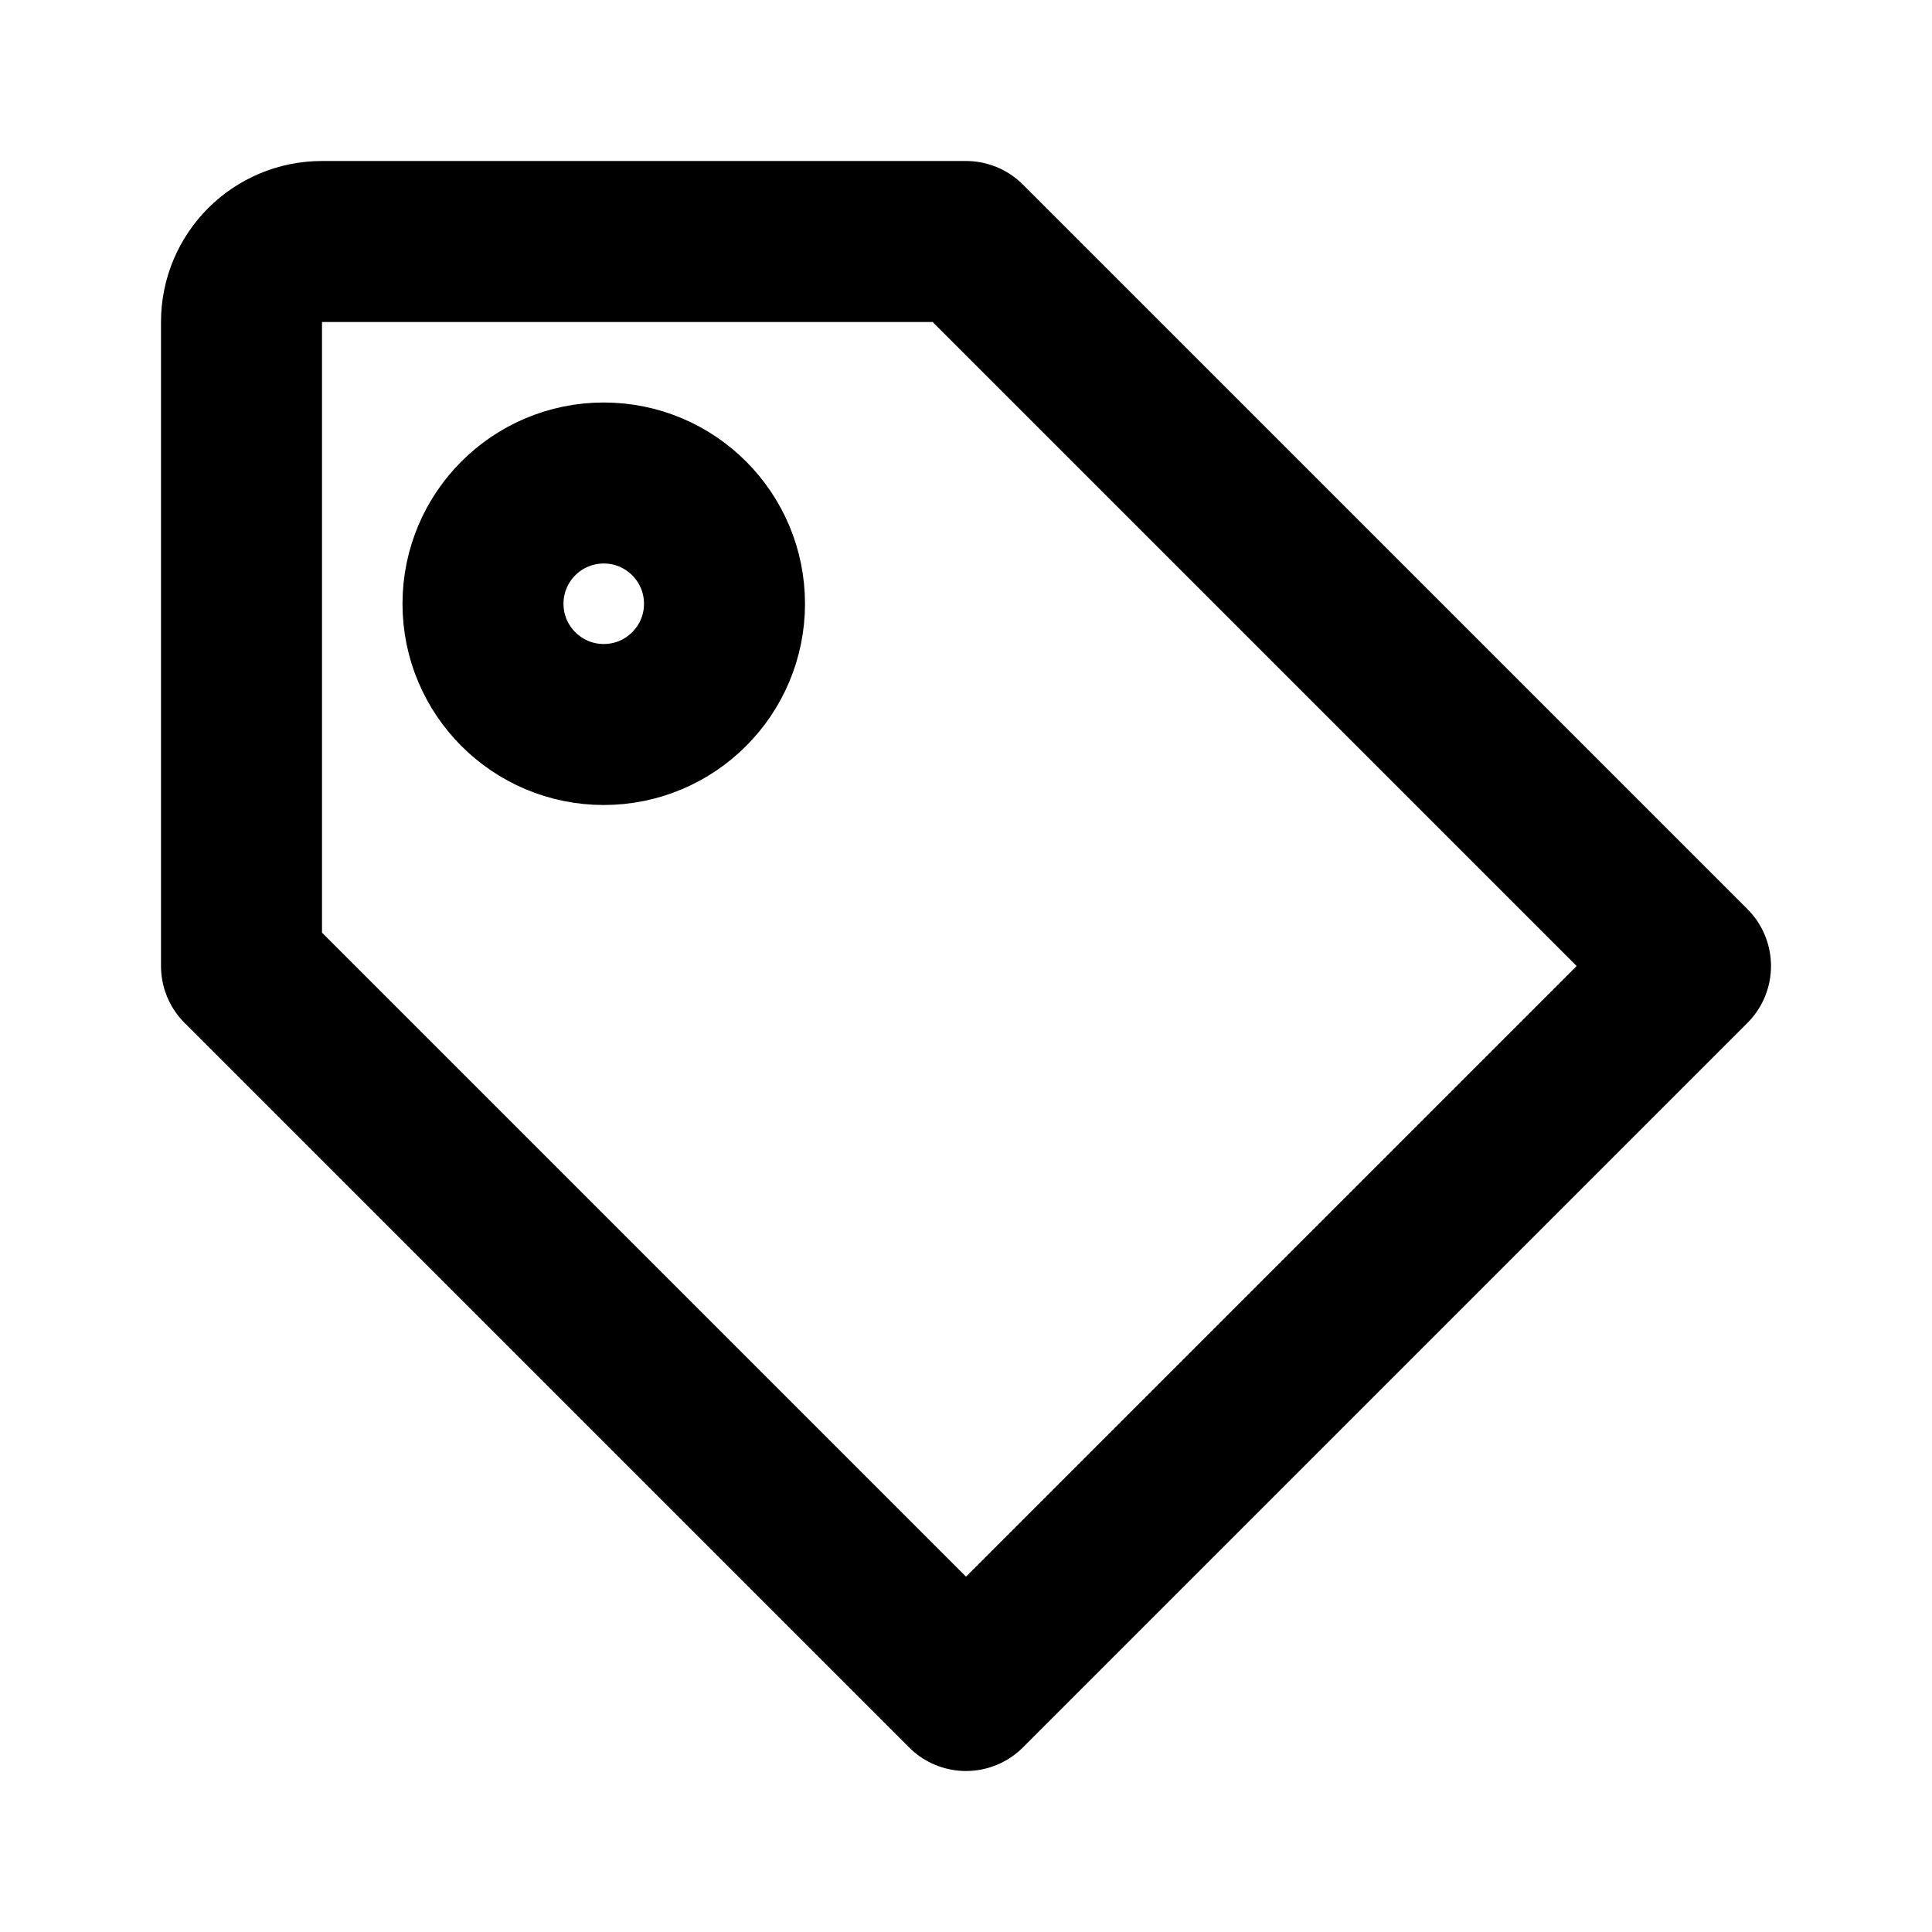
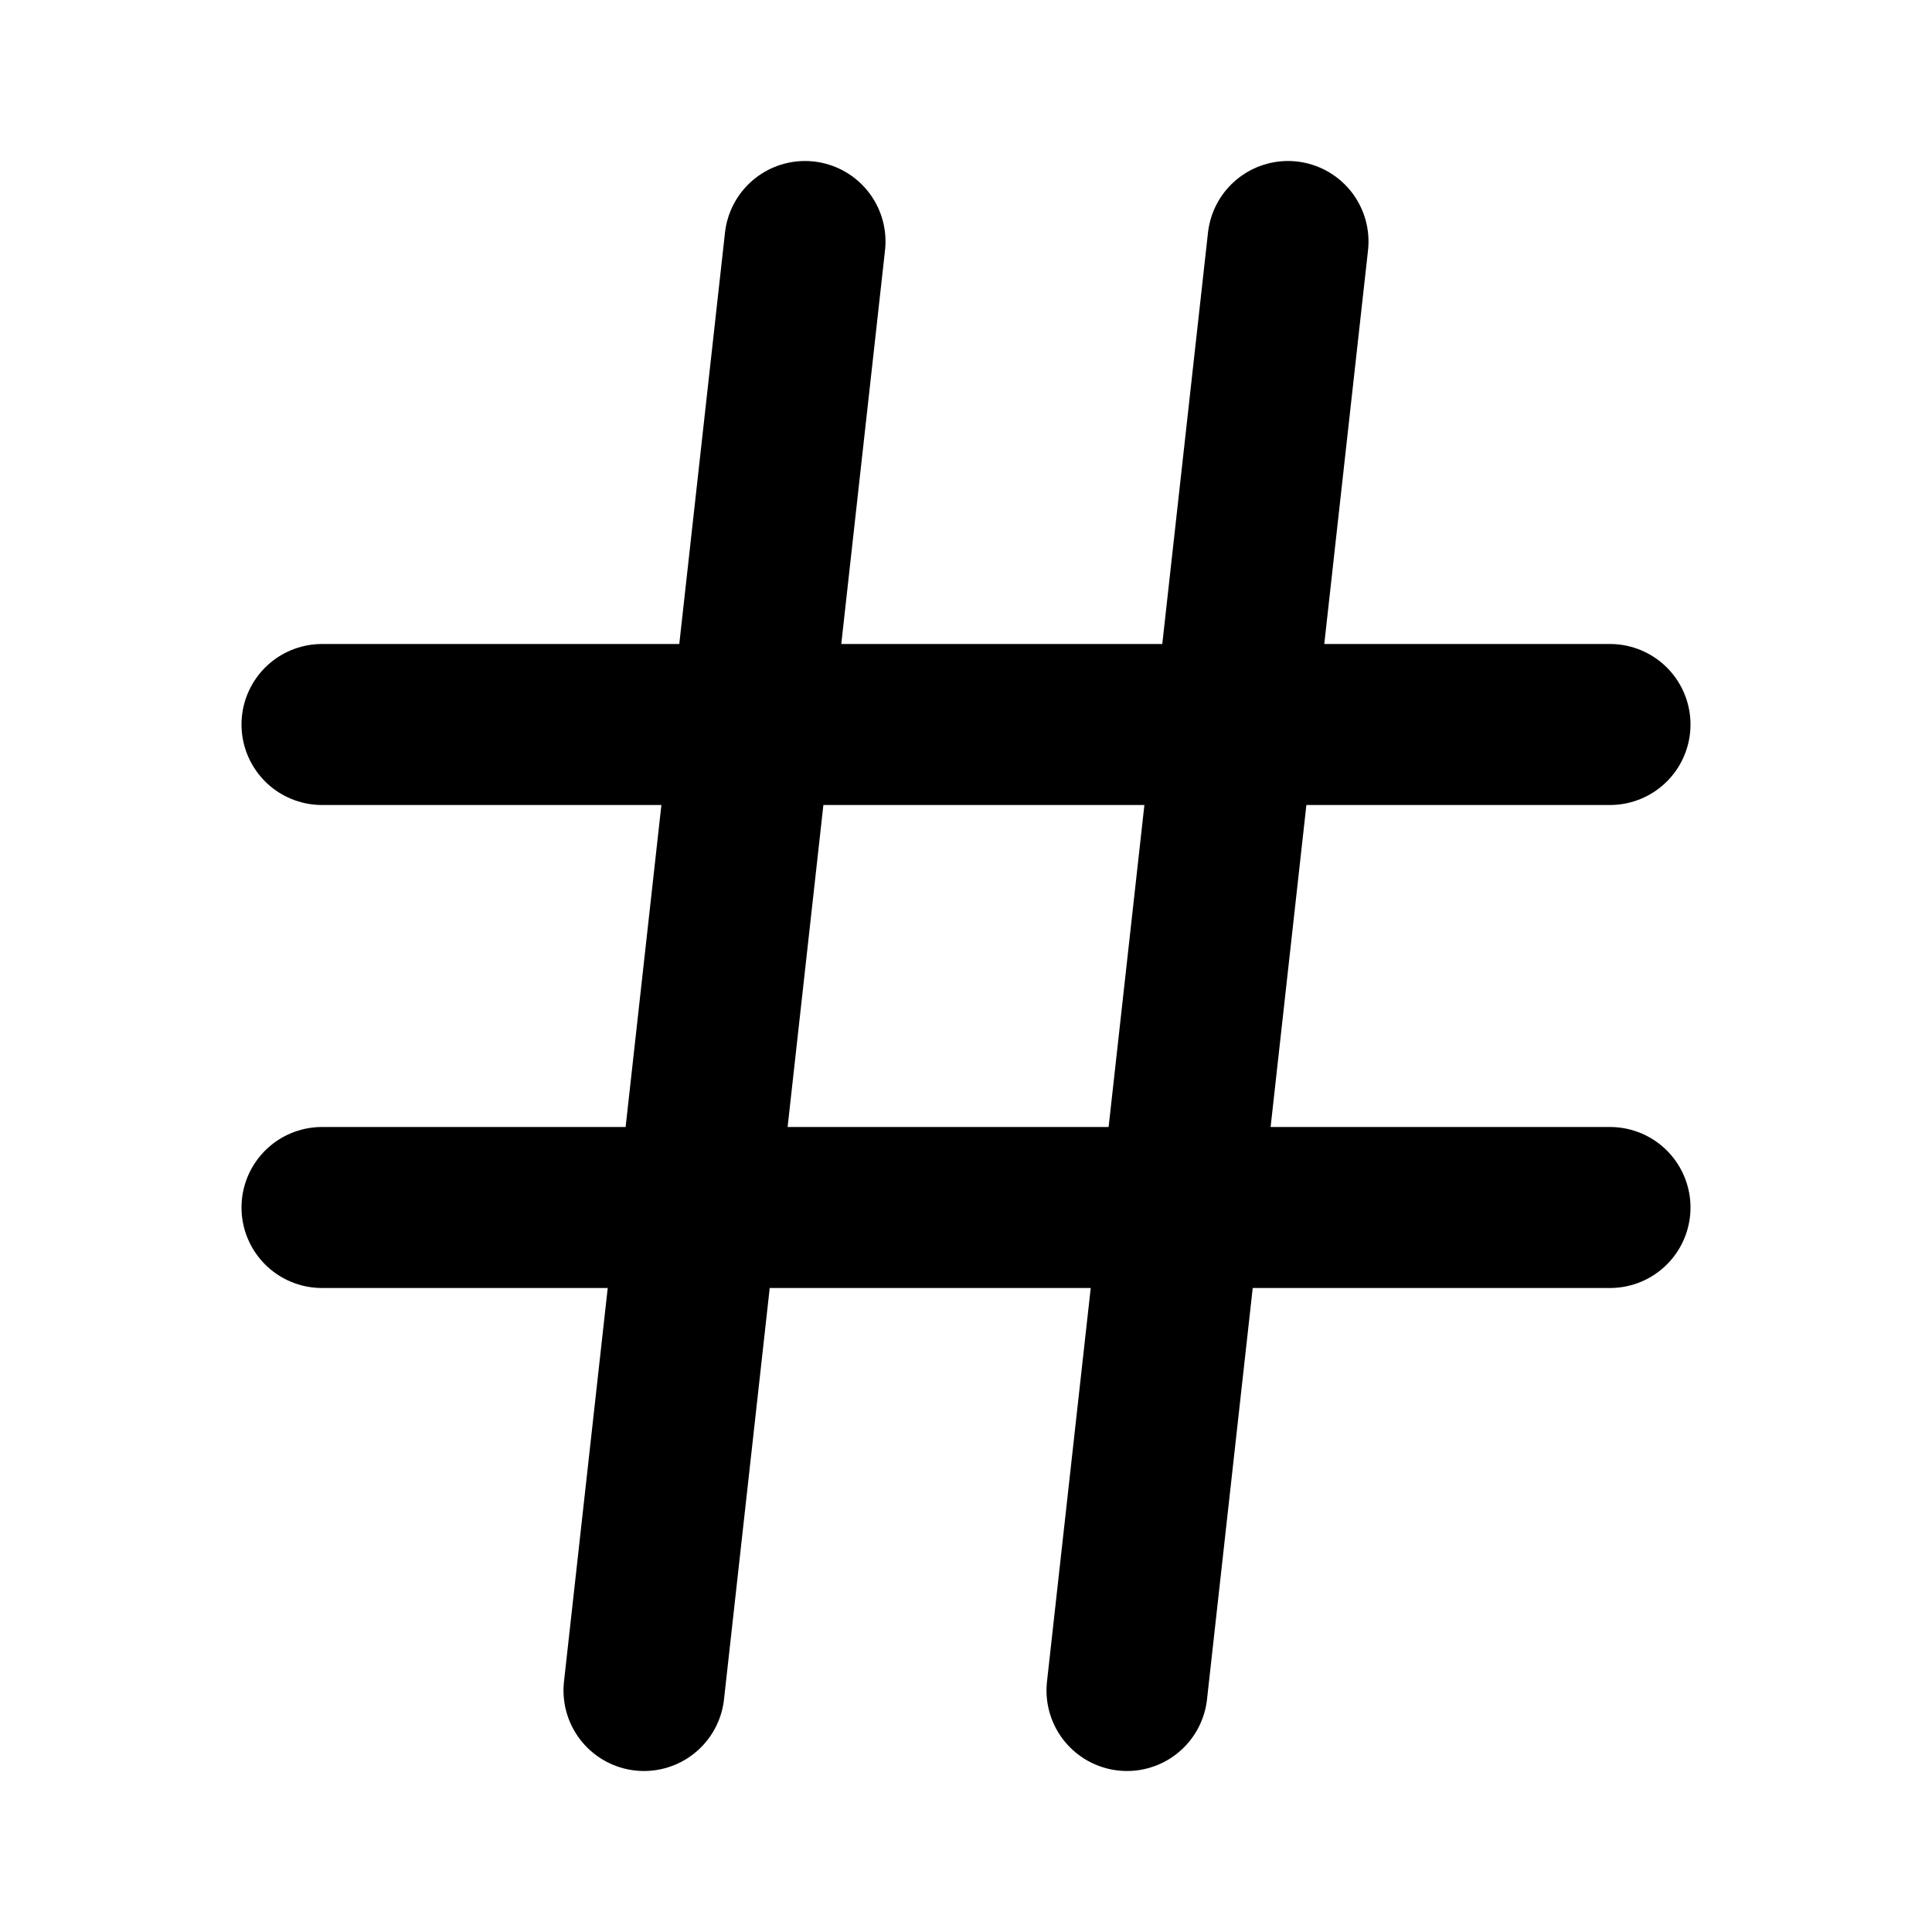
<svg xmlns="http://www.w3.org/2000/svg" viewBox="0 0 24 24" fill="none" stroke="currentColor" stroke-width="2" stroke-linecap="round" stroke-linejoin="round">
-   <path d="M3 12V4a1 1 0 0 1 1-1h8l9 9-9 9z" />
-   <circle cx="7.5" cy="7.5" r="1.5" />
+   <line x1="4" x2="20" y1="9" y2="9" />
+   <line x1="4" x2="20" y1="15" y2="15" />
+   <line x1="10" x2="8" y1="3" y2="21" />
+   <line x1="16" x2="14" y1="3" y2="21" />
</svg>
